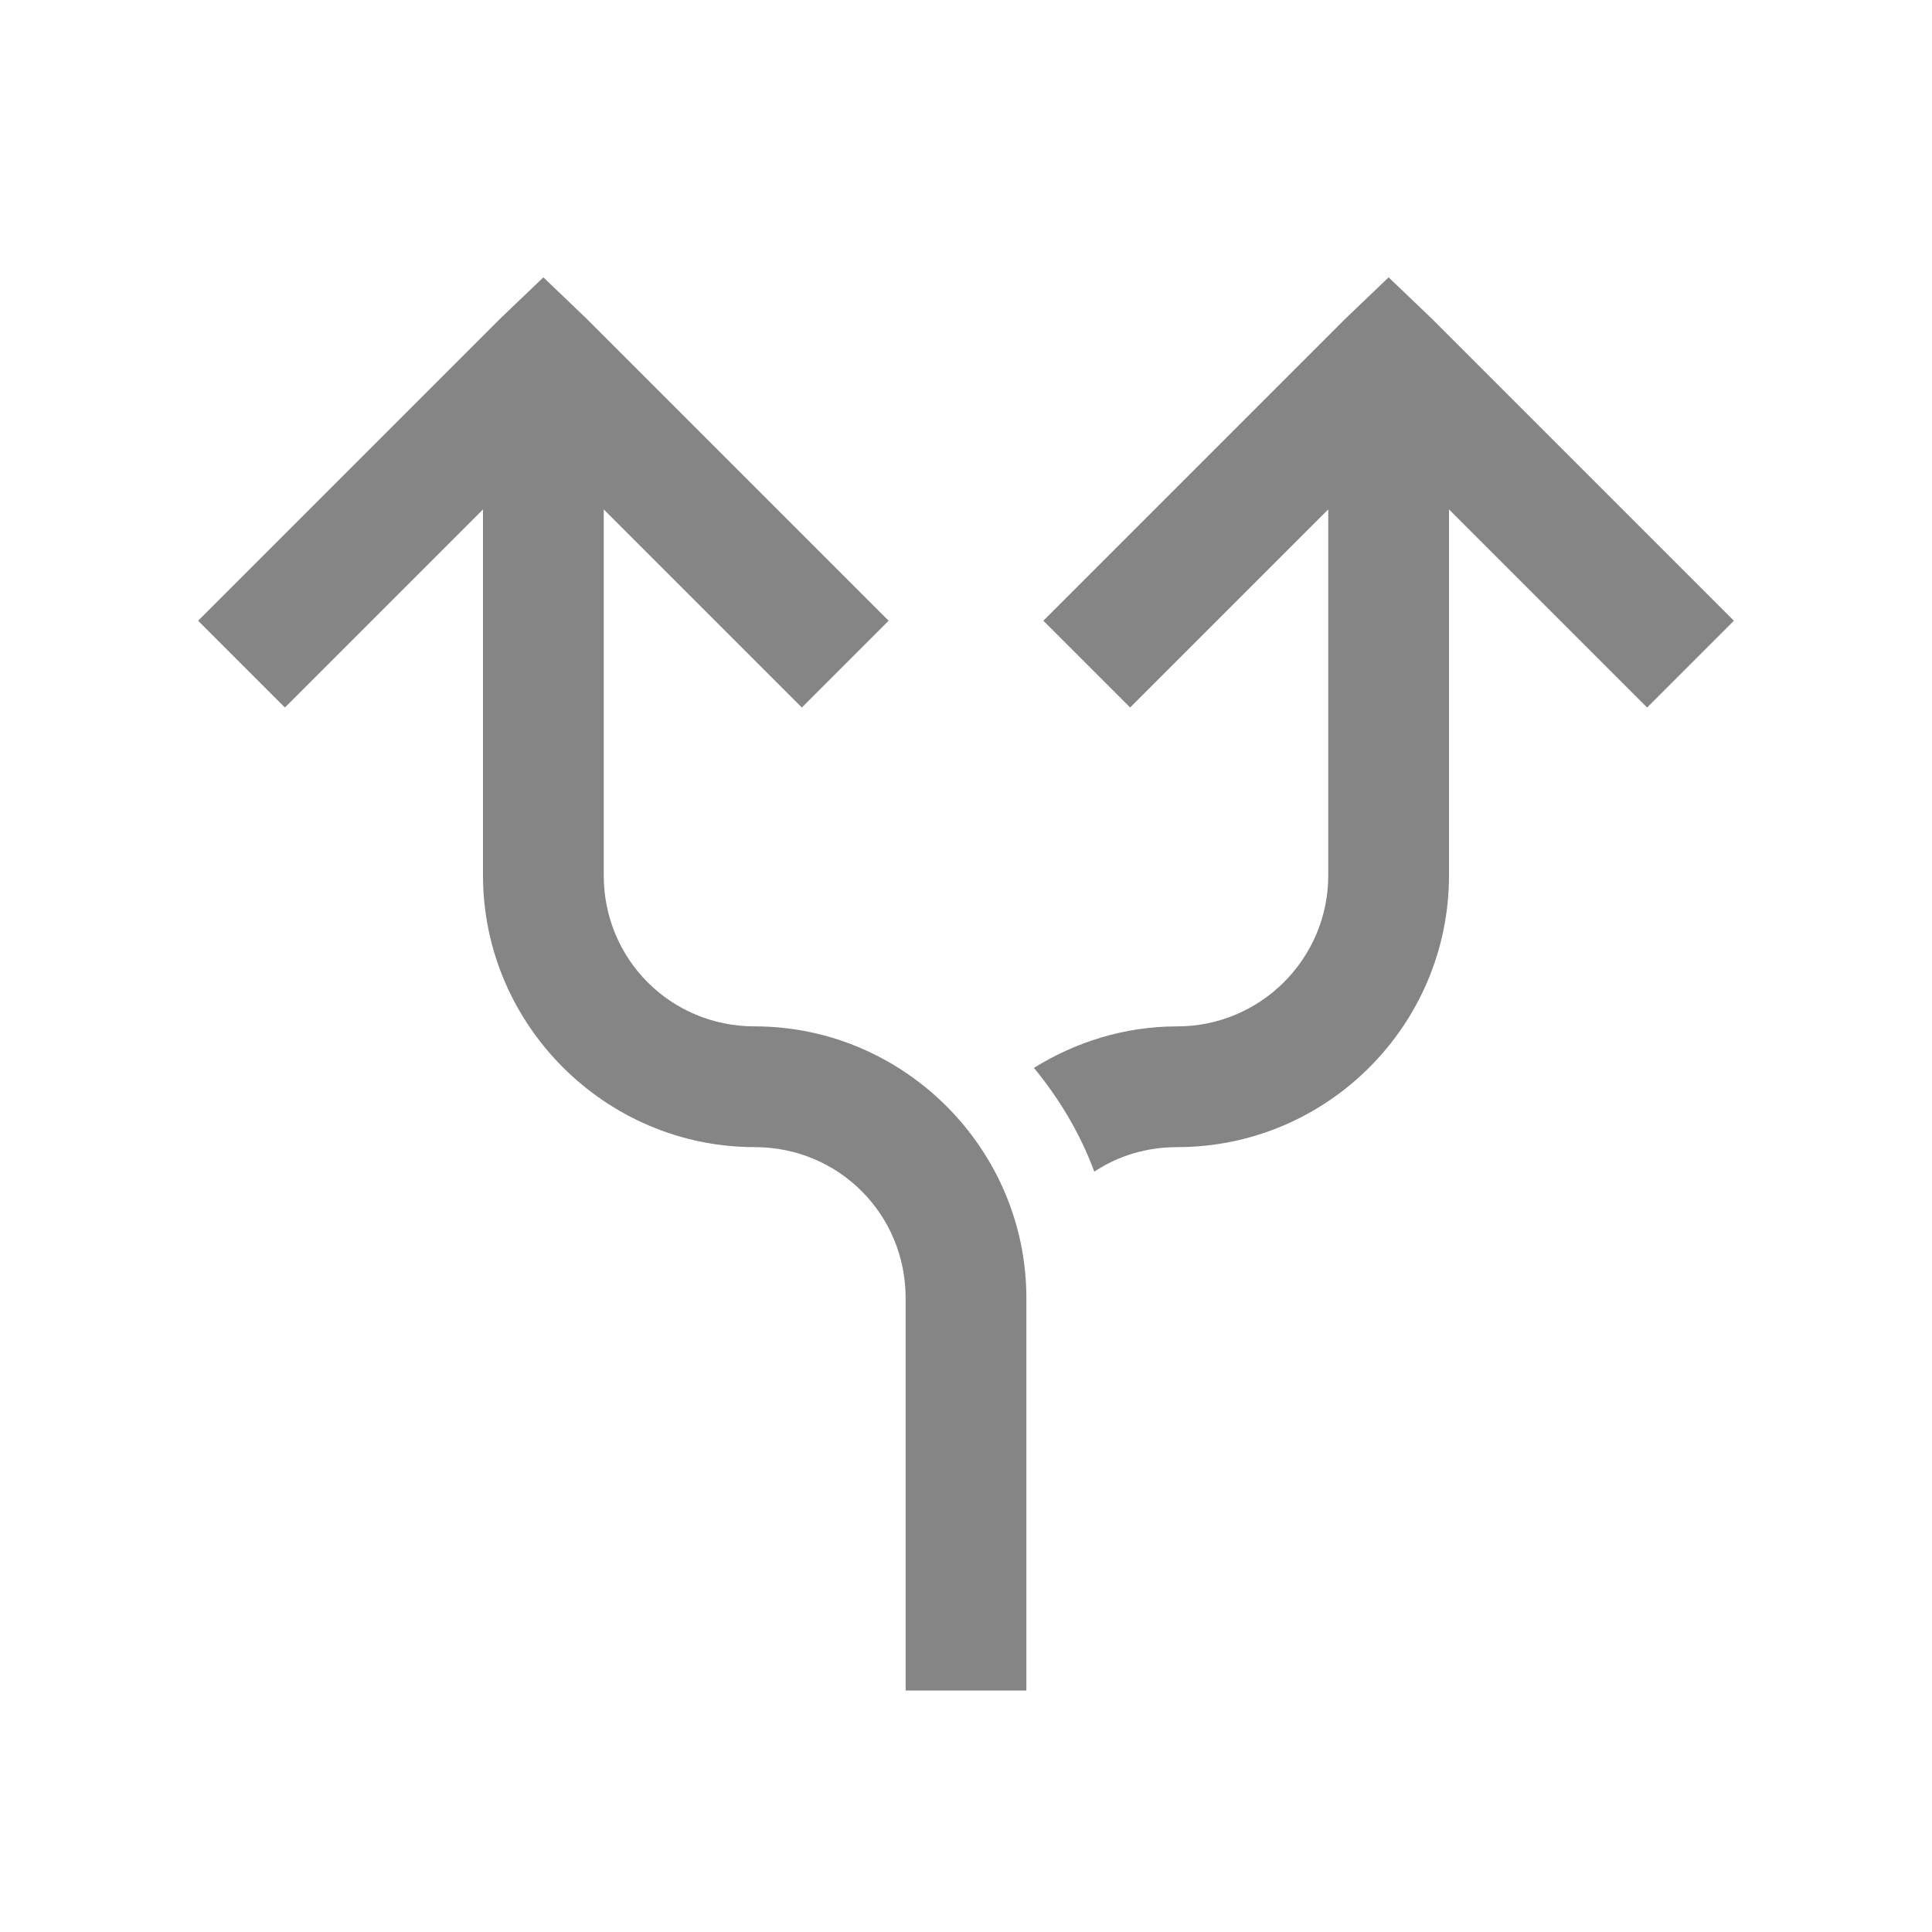
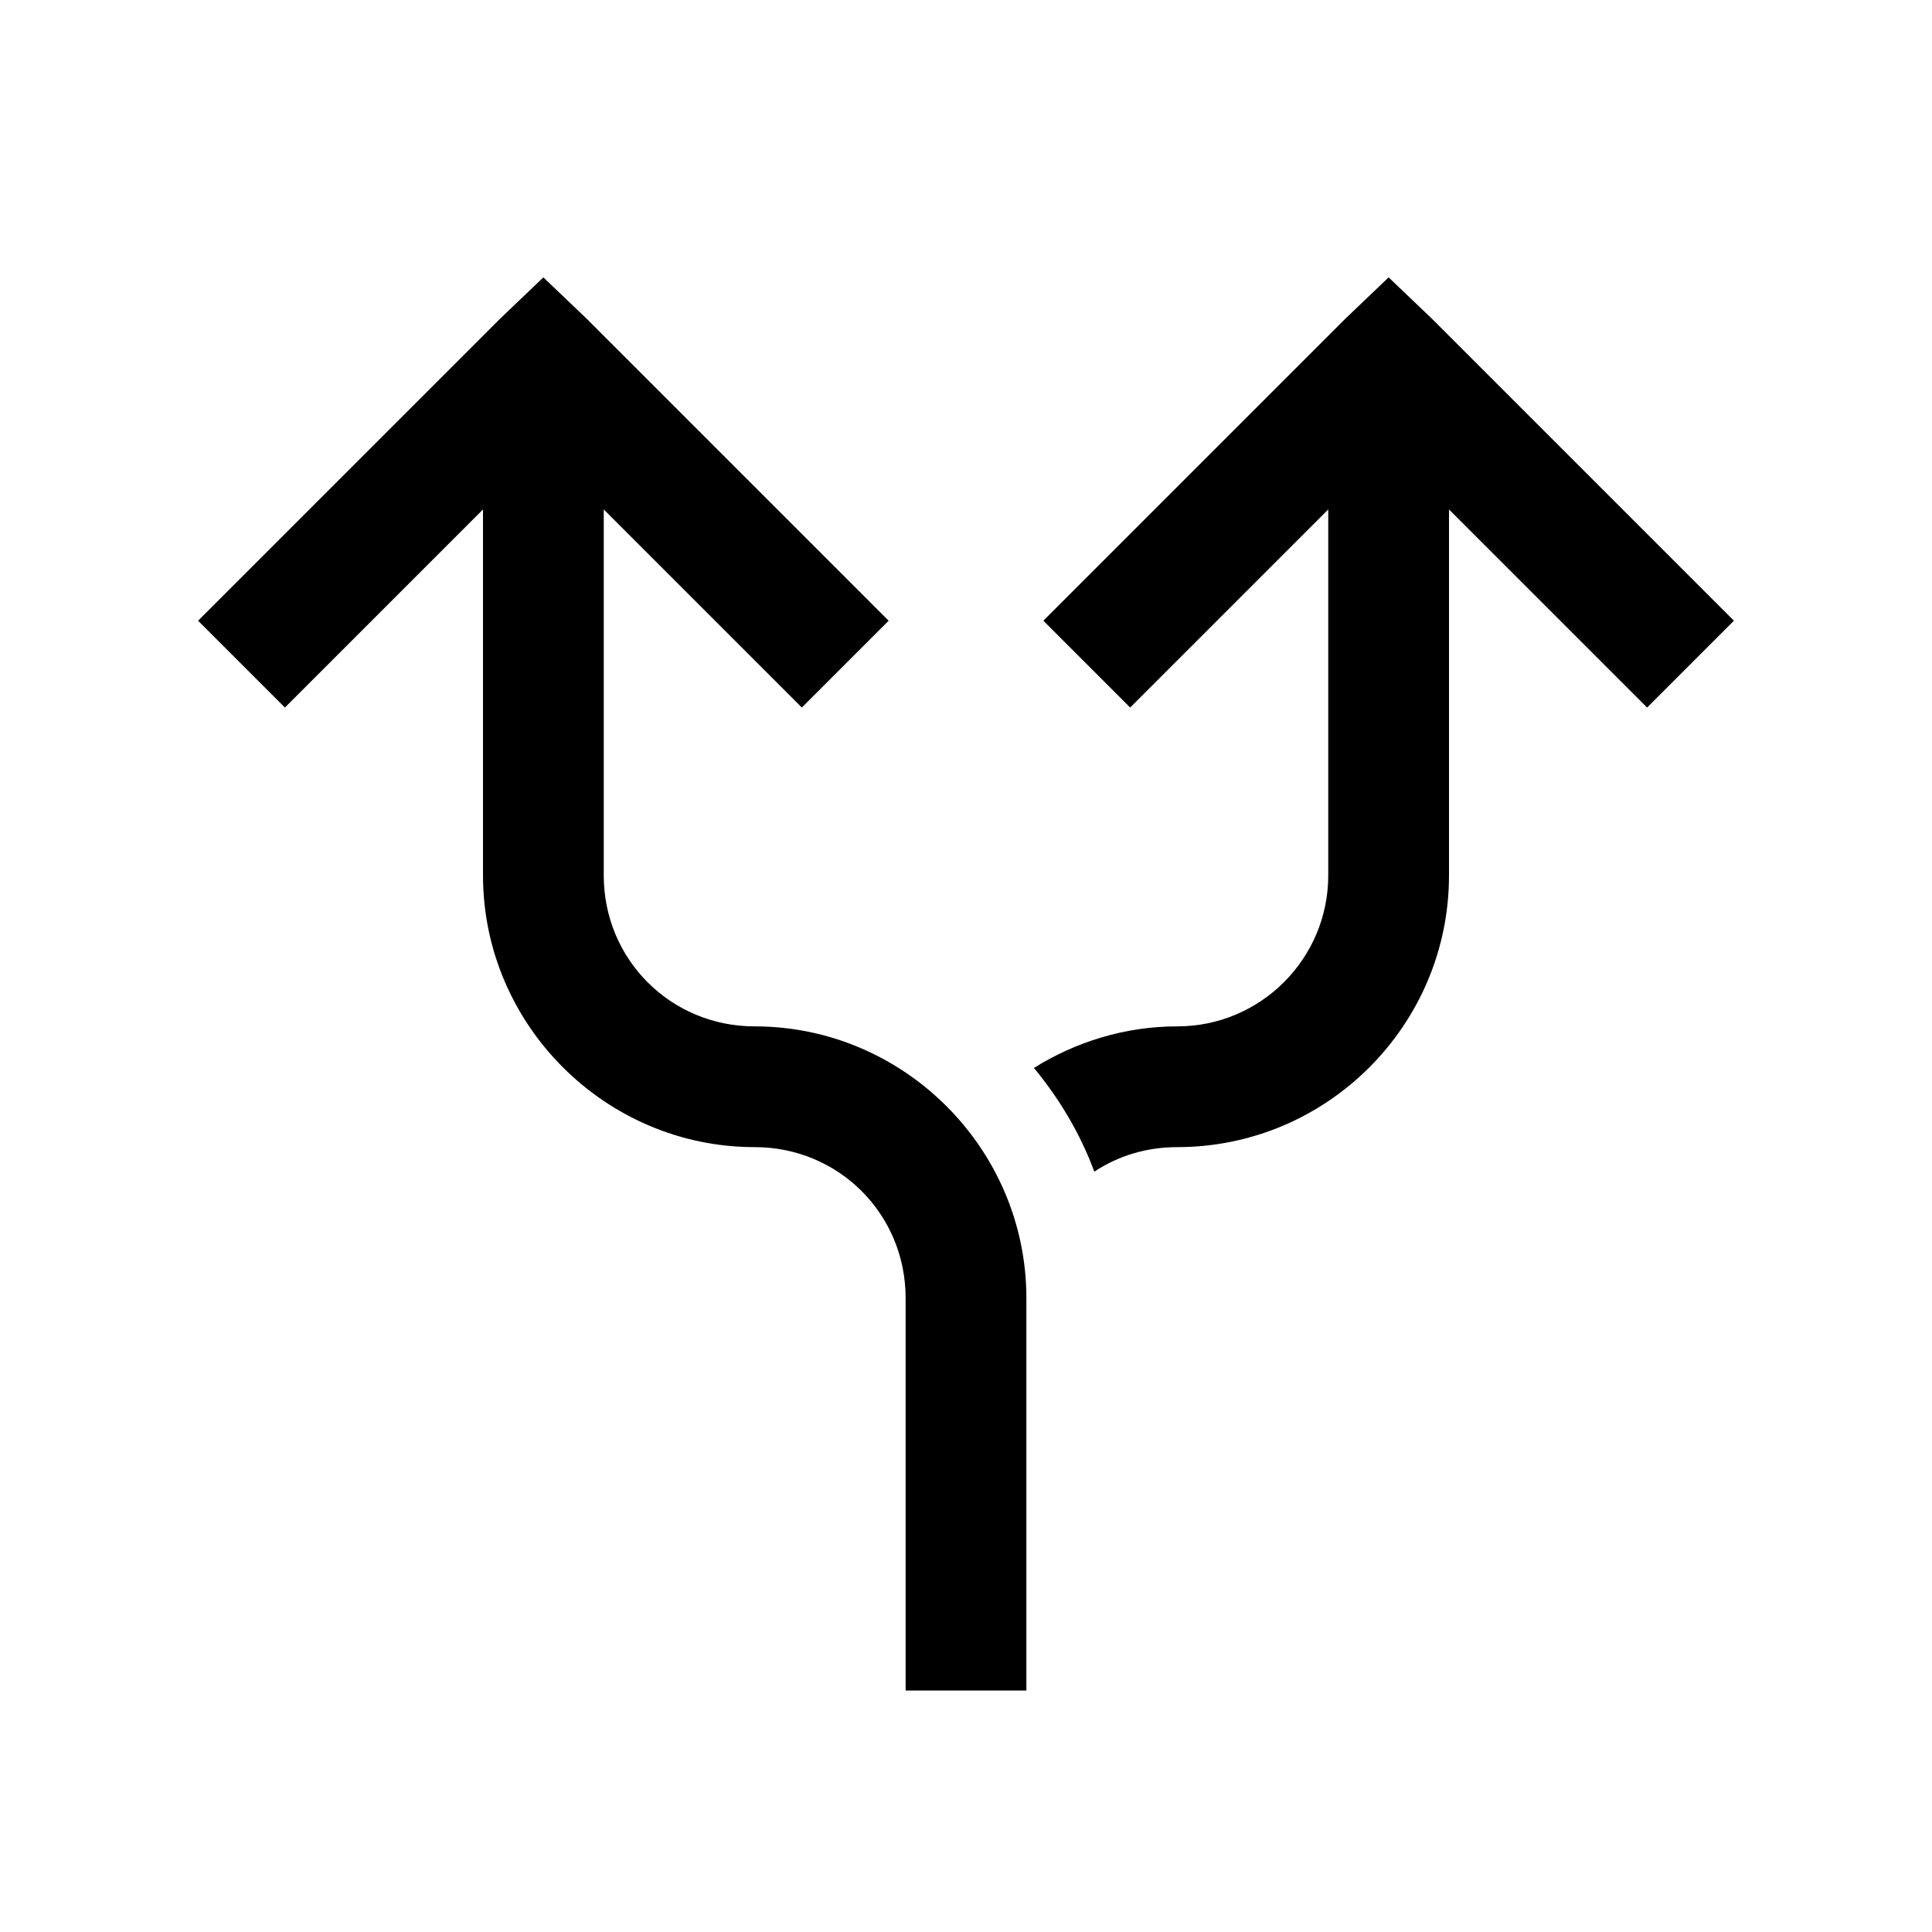
- <svg xmlns="http://www.w3.org/2000/svg" viewBox="0 0 256 256" width="256px" height="256px">
-   <g id="surface195565680">
-     <path style=" stroke:none;fill-rule:nonzero;fill:rgb(0%,0%,0%);fill-opacity:0.478;" d="M 72 36.75 L 66.25 42.25 L 26.25 82.25 L 37.75 93.75 L 64 67.5 L 64 116 C 64 135.781 80.219 152 100 152 C 111.125 152 120 160.875 120 172 L 120 224 L 136 224 L 136 172 C 136 152.219 119.781 136 100 136 C 88.875 136 80 127.125 80 116 L 80 67.5 L 106.25 93.75 L 117.75 82.25 L 77.75 42.25 Z M 184 36.75 L 178.25 42.25 L 138.25 82.25 L 149.75 93.75 L 176 67.5 L 176 116 C 176 127.031 167.031 136 156 136 C 149.031 136 142.531 138.062 137 141.5 C 140.375 145.594 143.125 150.188 145 155.25 C 148.156 153.156 151.906 152 156 152 C 175.844 152 192 135.844 192 116 L 192 67.5 L 218.25 93.75 L 229.75 82.25 L 189.75 42.25 Z M 184 36.75 " />
-   </g>
+ <svg xmlns="http://www.w3.org/2000/svg" fill="#000000" viewBox="0 0 32 32" width="512px" height="512px">
+   <path d="M 9 4.594 L 8.281 5.281 L 3.281 10.281 L 4.719 11.719 L 8 8.438 L 8 14.5 C 8 16.973 10.027 19 12.5 19 C 13.891 19 15 20.109 15 21.5 L 15 28 L 17 28 L 17 21.5 C 17 19.027 14.973 17 12.5 17 C 11.109 17 10 15.891 10 14.5 L 10 8.438 L 13.281 11.719 L 14.719 10.281 L 9.719 5.281 Z M 23 4.594 L 22.281 5.281 L 17.281 10.281 L 18.719 11.719 L 22 8.438 L 22 14.5 C 22 15.879 20.879 17 19.5 17 C 18.629 17 17.816 17.258 17.125 17.688 C 17.547 18.199 17.891 18.773 18.125 19.406 C 18.52 19.145 18.988 19 19.5 19 C 21.98 19 24 16.98 24 14.5 L 24 8.438 L 27.281 11.719 L 28.719 10.281 L 23.719 5.281 Z" />
</svg>
